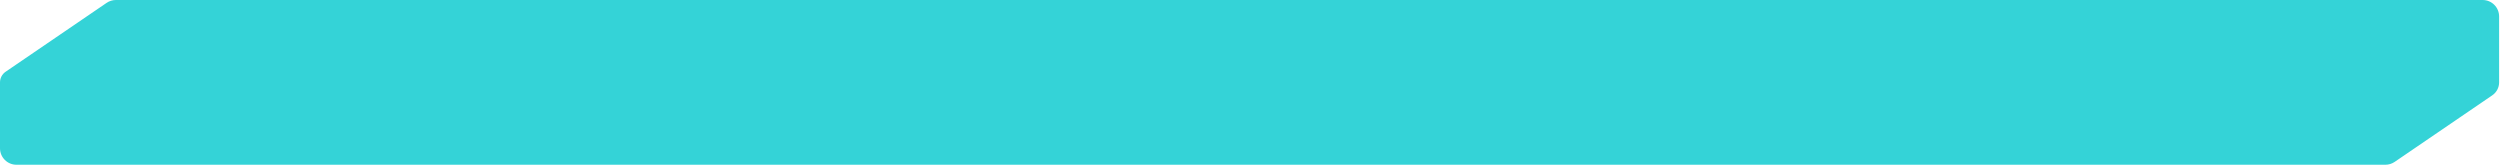
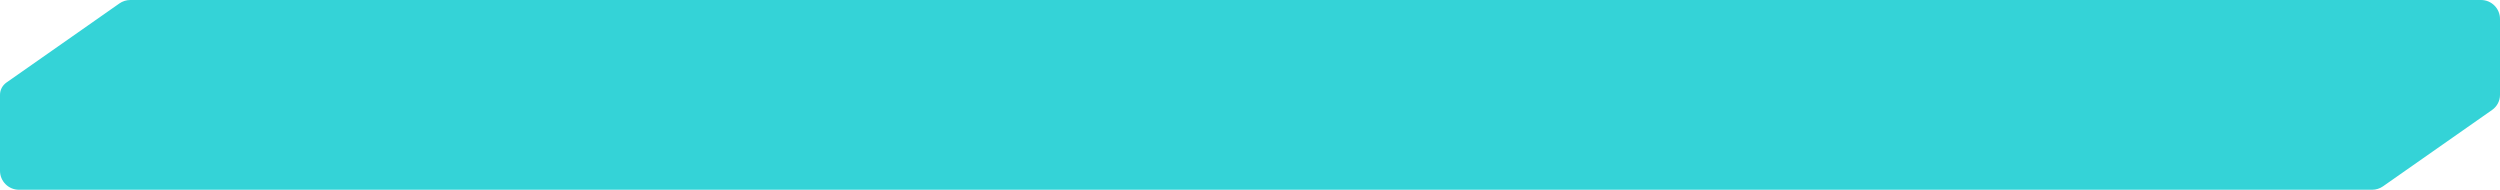
- <svg xmlns="http://www.w3.org/2000/svg" width="100%" height="auto" viewBox="0 0 607 40" fill="none" preserveAspectRatio="none">
-   <path fill-rule="evenodd" clip-rule="evenodd" d="M0 20V20C0 18.968 0.51 18.004 1.362 17.422L25.889 0.695C26.553 0.242 27.339 0 28.143 0H66.195H602.786C604.995 0 606.786 1.791 606.786 4V20V20C606.786 21.256 606.165 22.431 605.128 23.139L581.424 39.305C580.759 39.758 579.974 40 579.17 40H540.592H4C1.791 40 0 38.209 0 36V20Z" fill="#34D3D7" />
+ <svg xmlns="http://www.w3.org/2000/svg" width="100%" height="auto" viewBox="0 0 527 40" fill="none" preserveAspectRatio="none">
+   <path fill-rule="evenodd" clip-rule="evenodd" d="M0 20V20C0 18.966 0.504 17.998 1.351 17.405L25.175 0.723C25.847 0.253 26.648 0 27.469 0H57.491H523C525.209 0 527 1.791 527 4V20V20C527 21.259 526.386 22.438 525.355 23.16L502.338 39.277C501.665 39.747 500.864 40 500.043 40H469.509H4C1.791 40 0 38.209 0 36V20Z" fill="#34D3D7" />
</svg>
